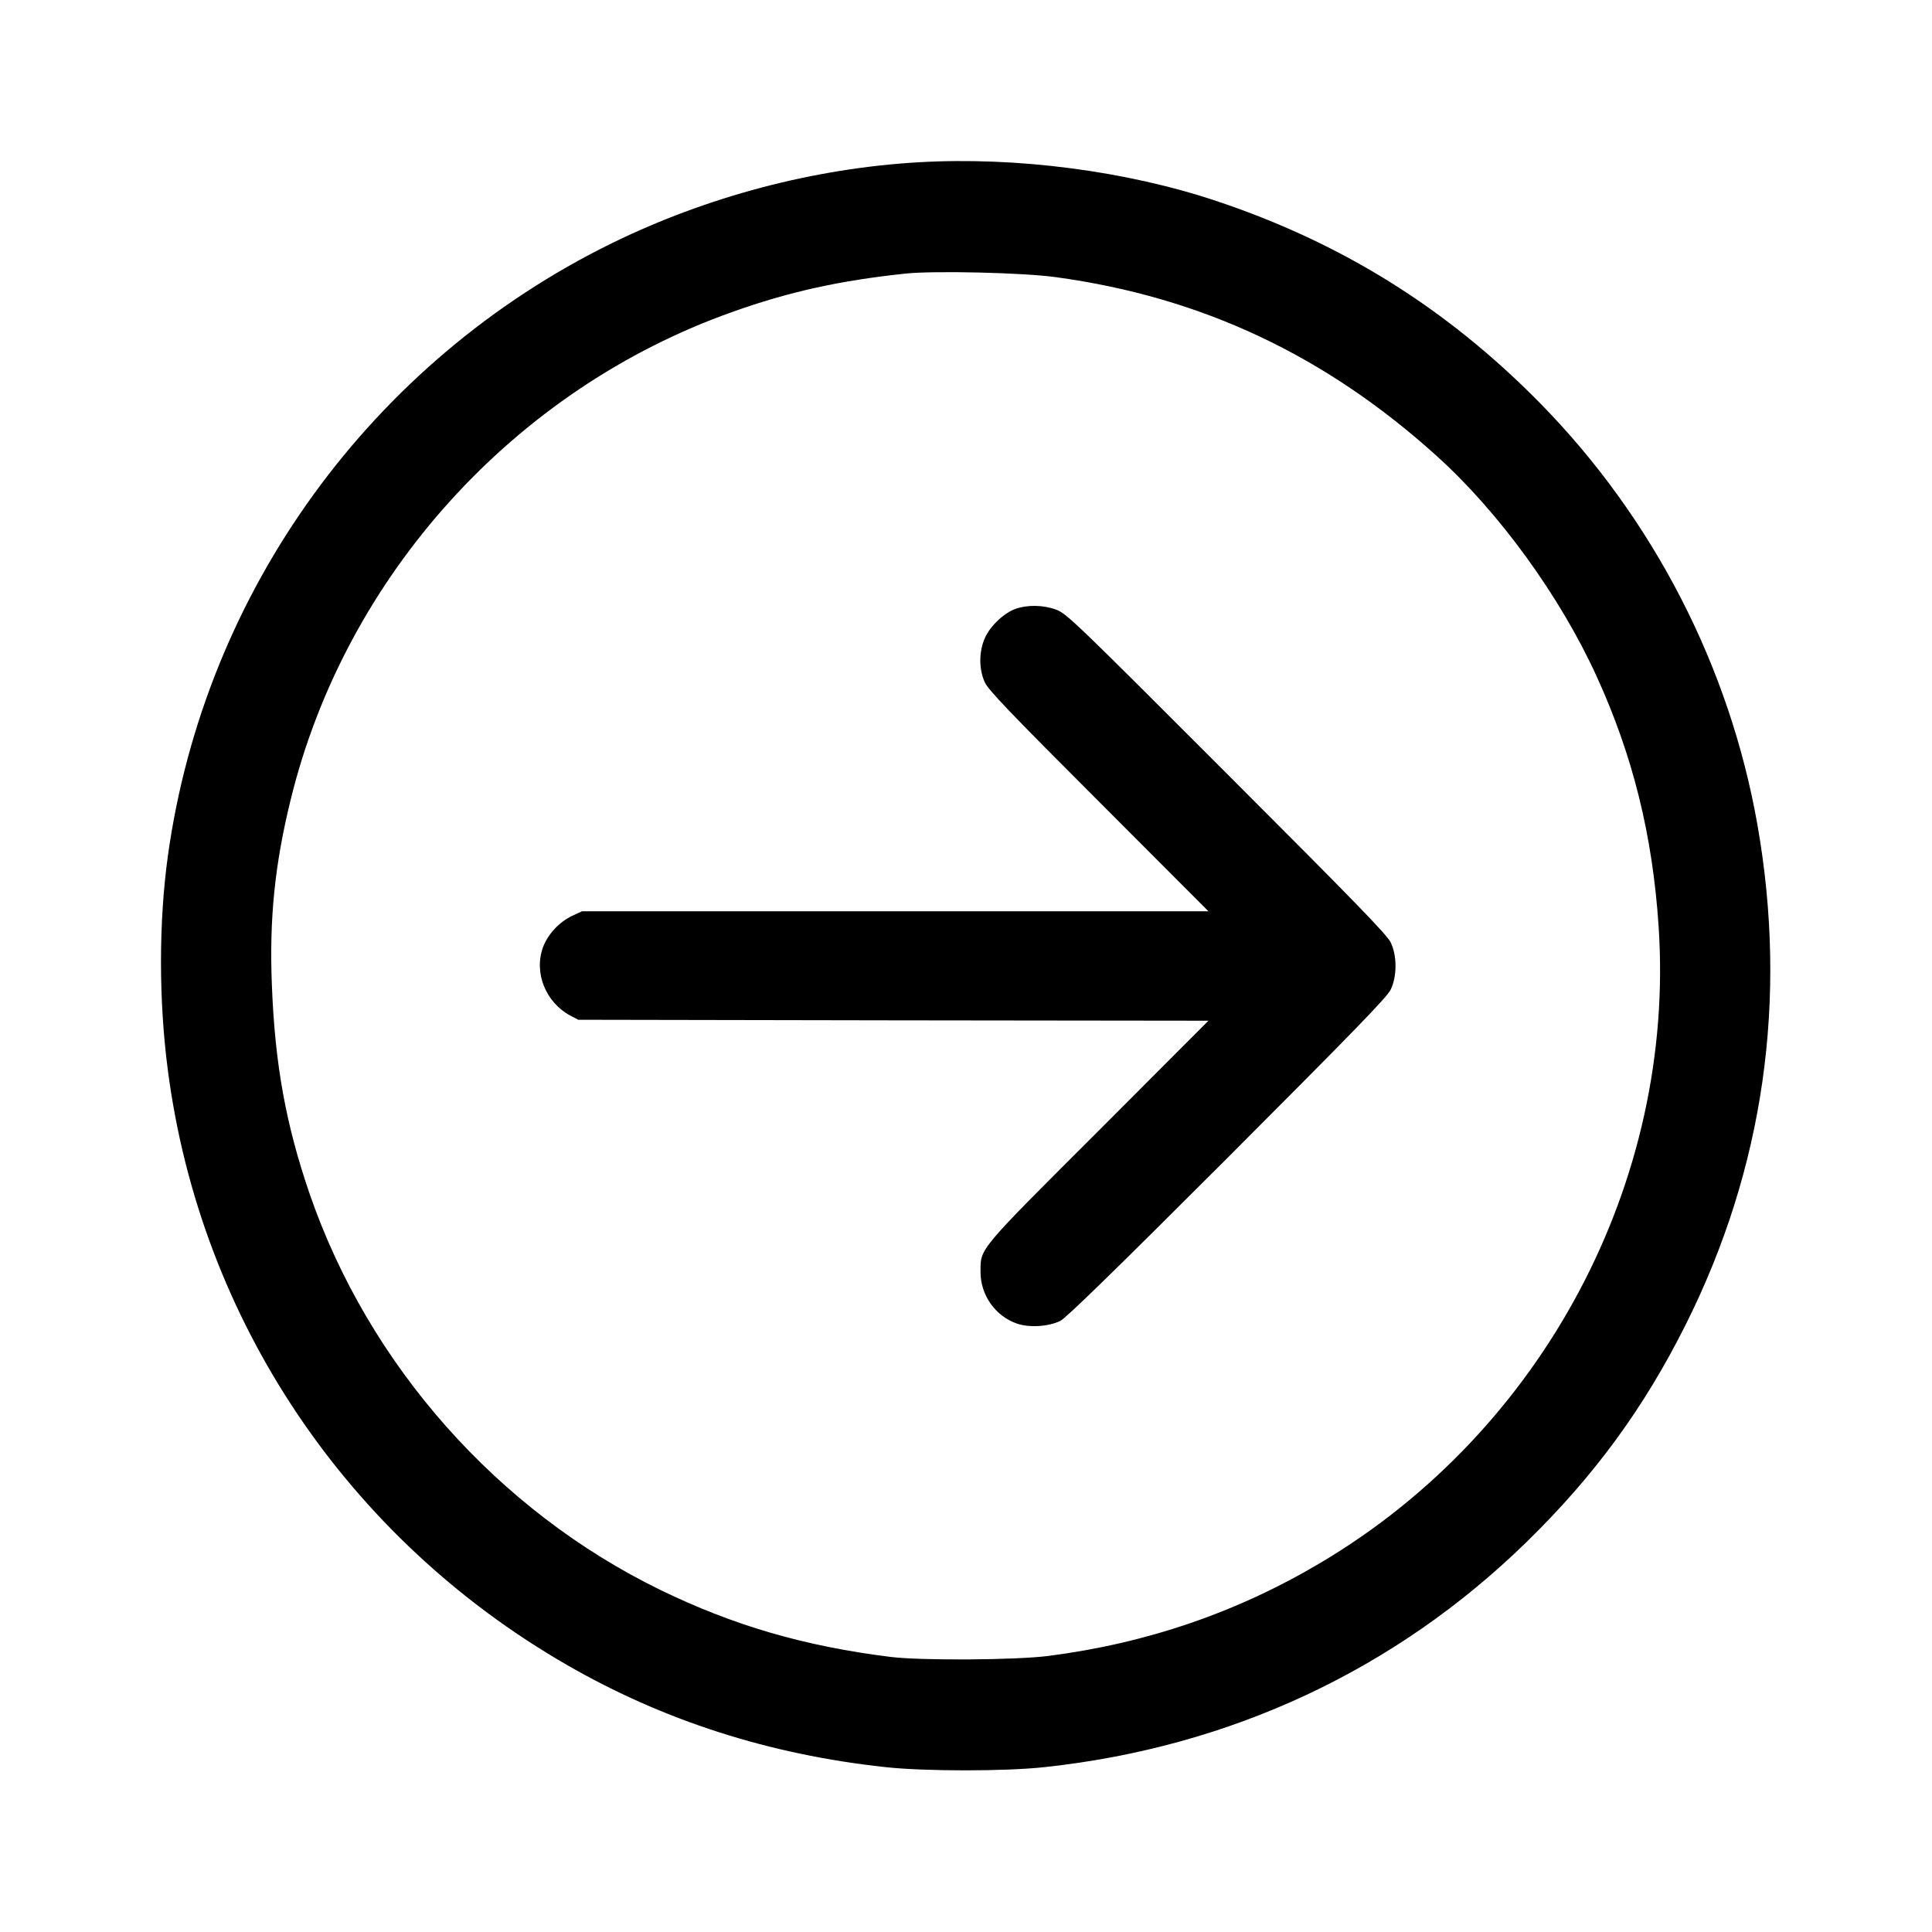
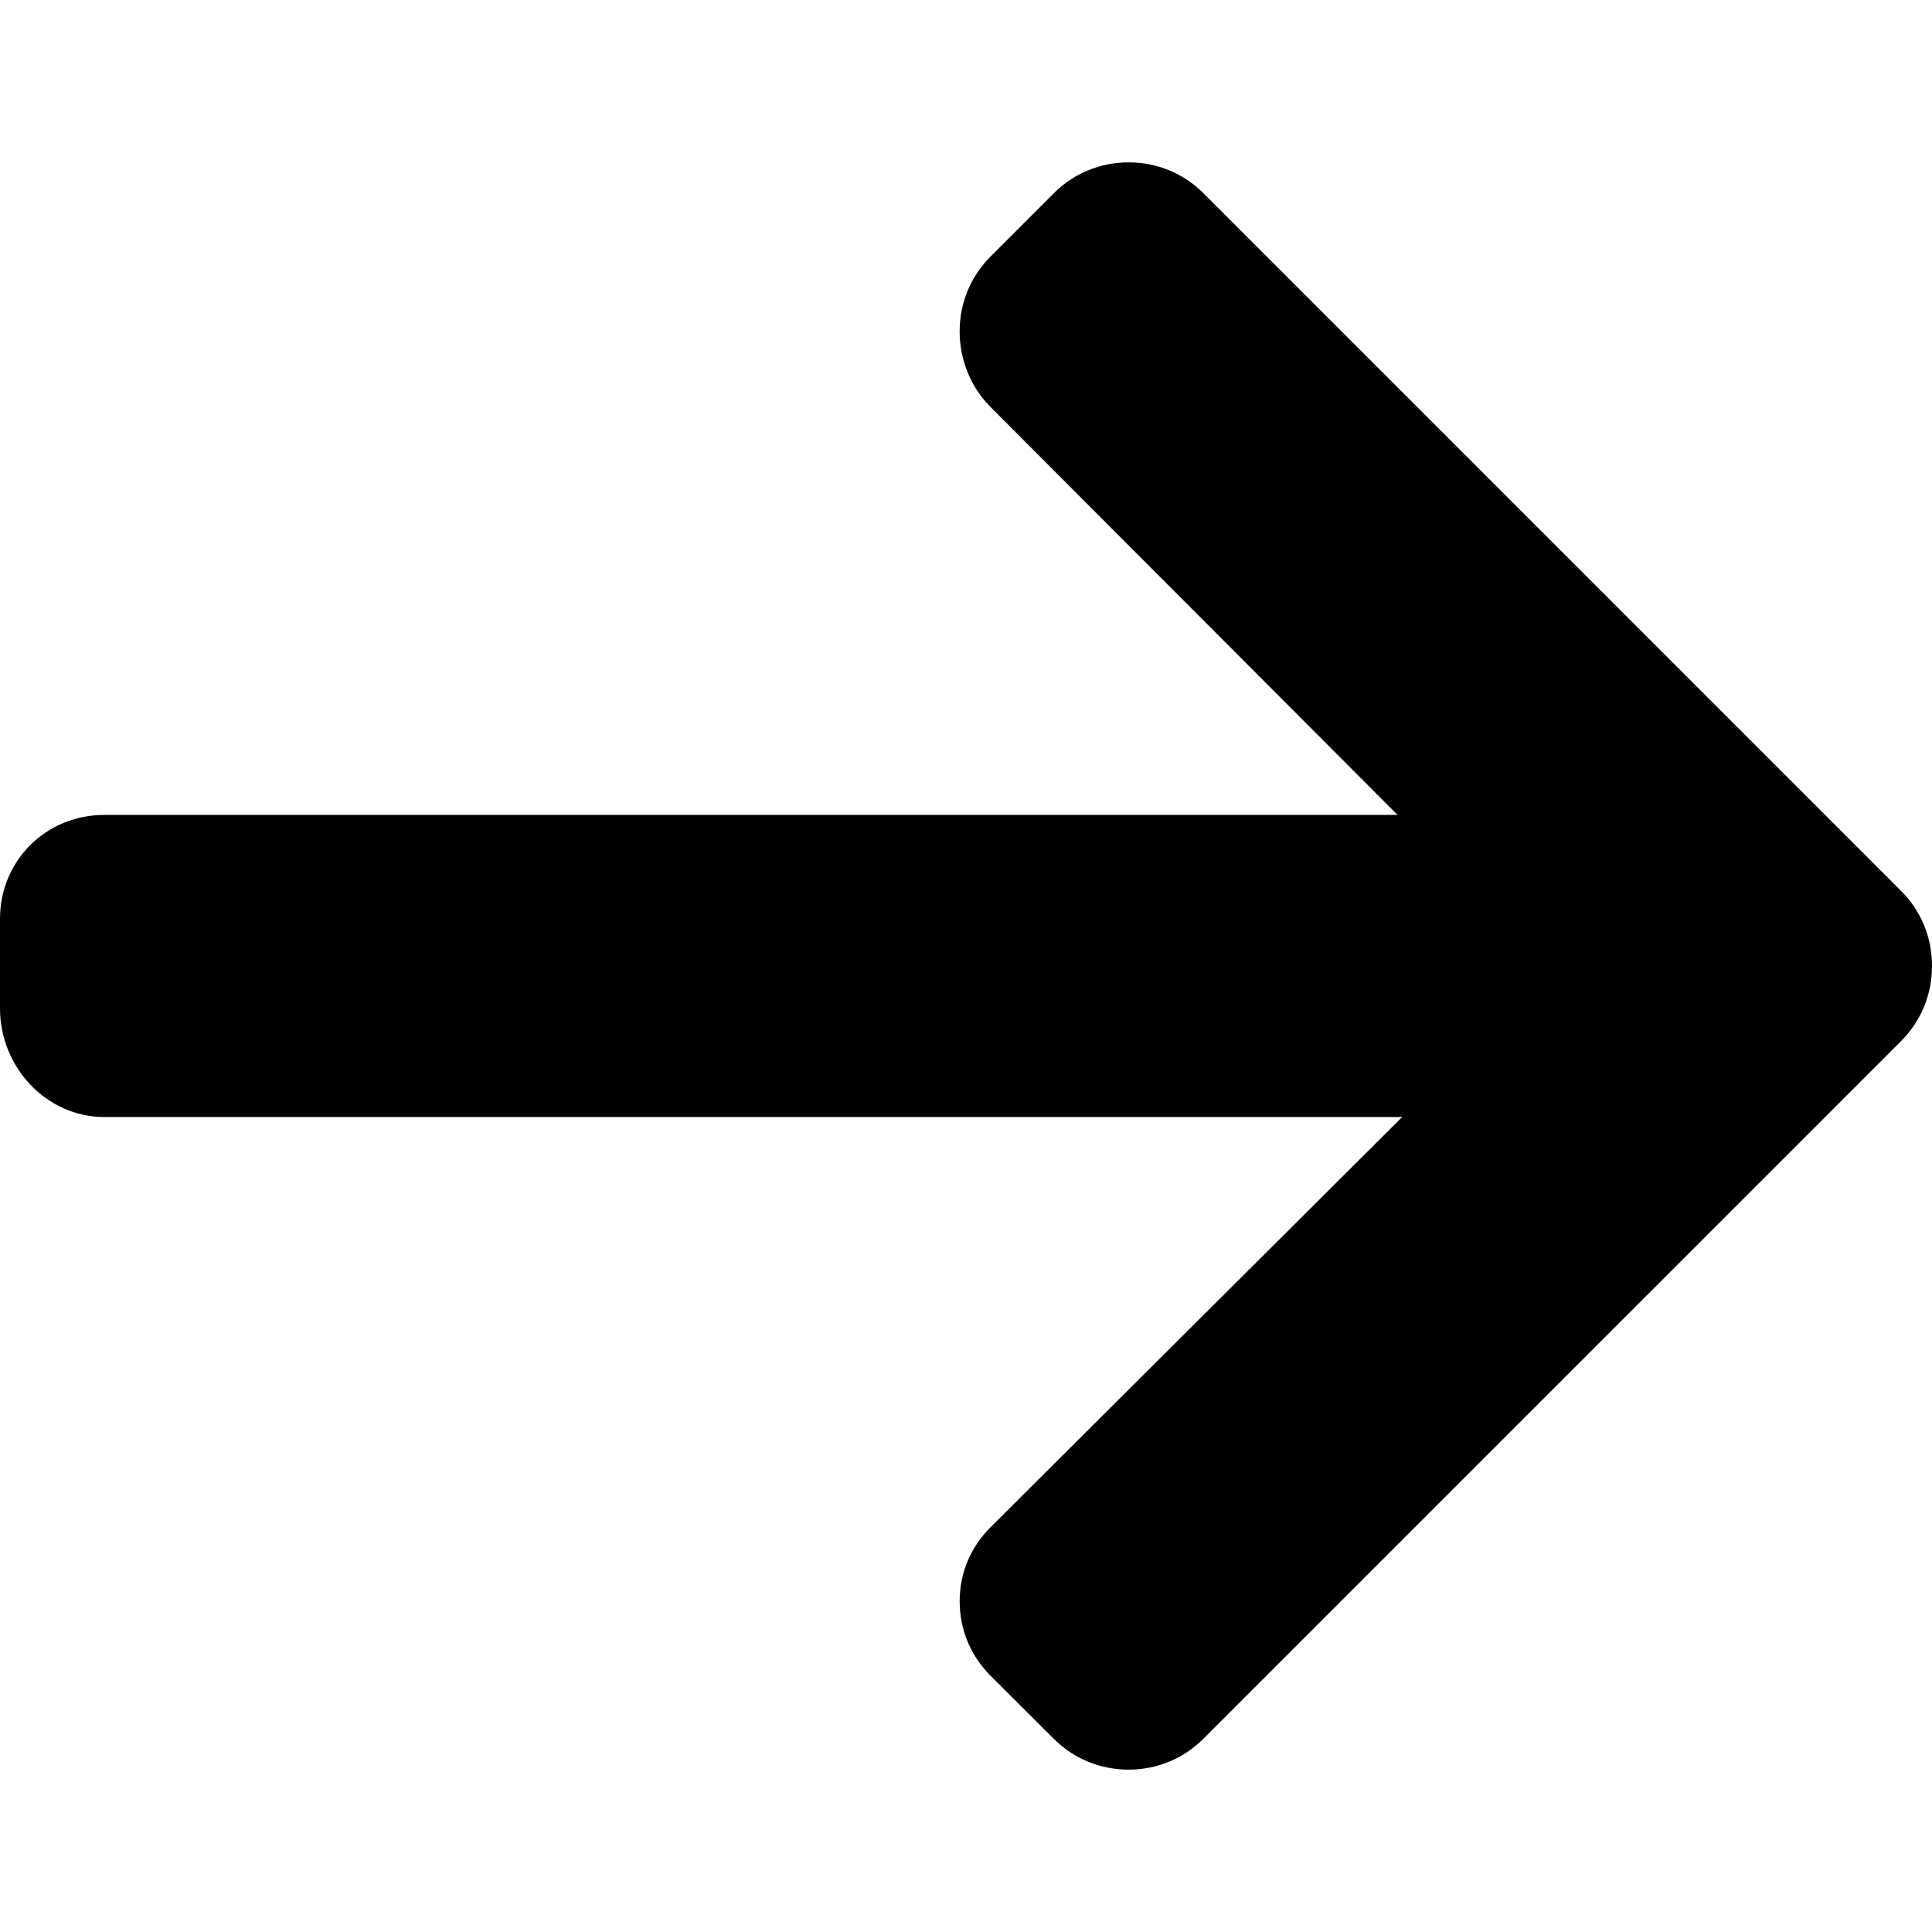
- <svg xmlns="http://www.w3.org/2000/svg" version="1.0" width="1024pt" height="1024pt" viewBox="0 0 1024 1024" preserveAspectRatio="xMidYMid meet">
-   <g transform="translate(0,1024) scale(0.1,-0.1)" fill="#000000" stroke="none">
-     <path d="M4870 9380 c-556 -32 -1123 -182 -1629 -430 -1272 -625 -2156 -1844 -2351 -3245 -49 -354 -49 -767 0 -1140 173 -1321 950 -2478 2114 -3149 511 -295 1075 -476 1688 -542 208 -23 638 -23 846 0 983 106 1858 515 2551 1191 361 352 625 713 846 1155 414 827 542 1724 380 2647 -148 841 -553 1626 -1153 2237 -493 501 -1050 849 -1716 1071 -476 159 -1058 235 -1576 205z m726 -609 c771 -105 1428 -414 2018 -947 331 -298 656 -746 849 -1170 191 -418 296 -840 328 -1324 90 -1350 -611 -2672 -1790 -3372 -444 -264 -923 -428 -1446 -495 -174 -22 -672 -25 -835 -5 -457 57 -831 166 -1220 355 -863 421 -1545 1191 -1858 2097 -127 369 -185 690 -201 1109 -14 351 15 637 99 980 290 1188 1185 2177 2340 2587 299 107 570 167 920 204 151 16 625 5 796 -19z" />
-     <path d="M5383 7013 c-61 -21 -136 -92 -163 -155 -32 -72 -32 -164 -1 -233 18 -41 125 -153 604 -632 l582 -583 -1660 0 -1660 0 -52 -24 c-69 -33 -127 -95 -154 -164 -51 -136 12 -294 144 -365 l42 -22 1670 -3 1670 -2 -582 -583 c-643 -642 -626 -622 -626 -747 -1 -124 79 -237 195 -276 67 -22 166 -15 228 15 32 17 282 260 886 864 673 674 846 852 865 892 34 70 34 180 0 250 -19 40 -192 218 -870 896 -806 807 -849 848 -904 868 -68 25 -152 26 -214 4z" />
+ <svg xmlns="http://www.w3.org/2000/svg" fill="#000000" height="800px" width="800px" version="1.1" id="Layer_1" viewBox="0 0 492.004 492.004" xml:space="preserve">
+   <g>
+     <g>
+       <path d="M484.14,226.886L306.46,49.202c-5.072-5.072-11.832-7.856-19.04-7.856c-7.216,0-13.972,2.788-19.044,7.856l-16.132,16.136    c-5.068,5.064-7.86,11.828-7.86,19.04c0,7.208,2.792,14.2,7.86,19.264L355.9,207.526H26.58C11.732,207.526,0,219.15,0,234.002    v22.812c0,14.852,11.732,27.648,26.58,27.648h330.496L252.248,388.926c-5.068,5.072-7.86,11.652-7.86,18.864    c0,7.204,2.792,13.88,7.86,18.948l16.132,16.084c5.072,5.072,11.828,7.836,19.044,7.836c7.208,0,13.968-2.8,19.04-7.872    l177.68-177.68c5.084-5.088,7.88-11.88,7.86-19.1C492.02,238.762,489.228,231.966,484.14,226.886z" />
+     </g>
  </g>
</svg>
